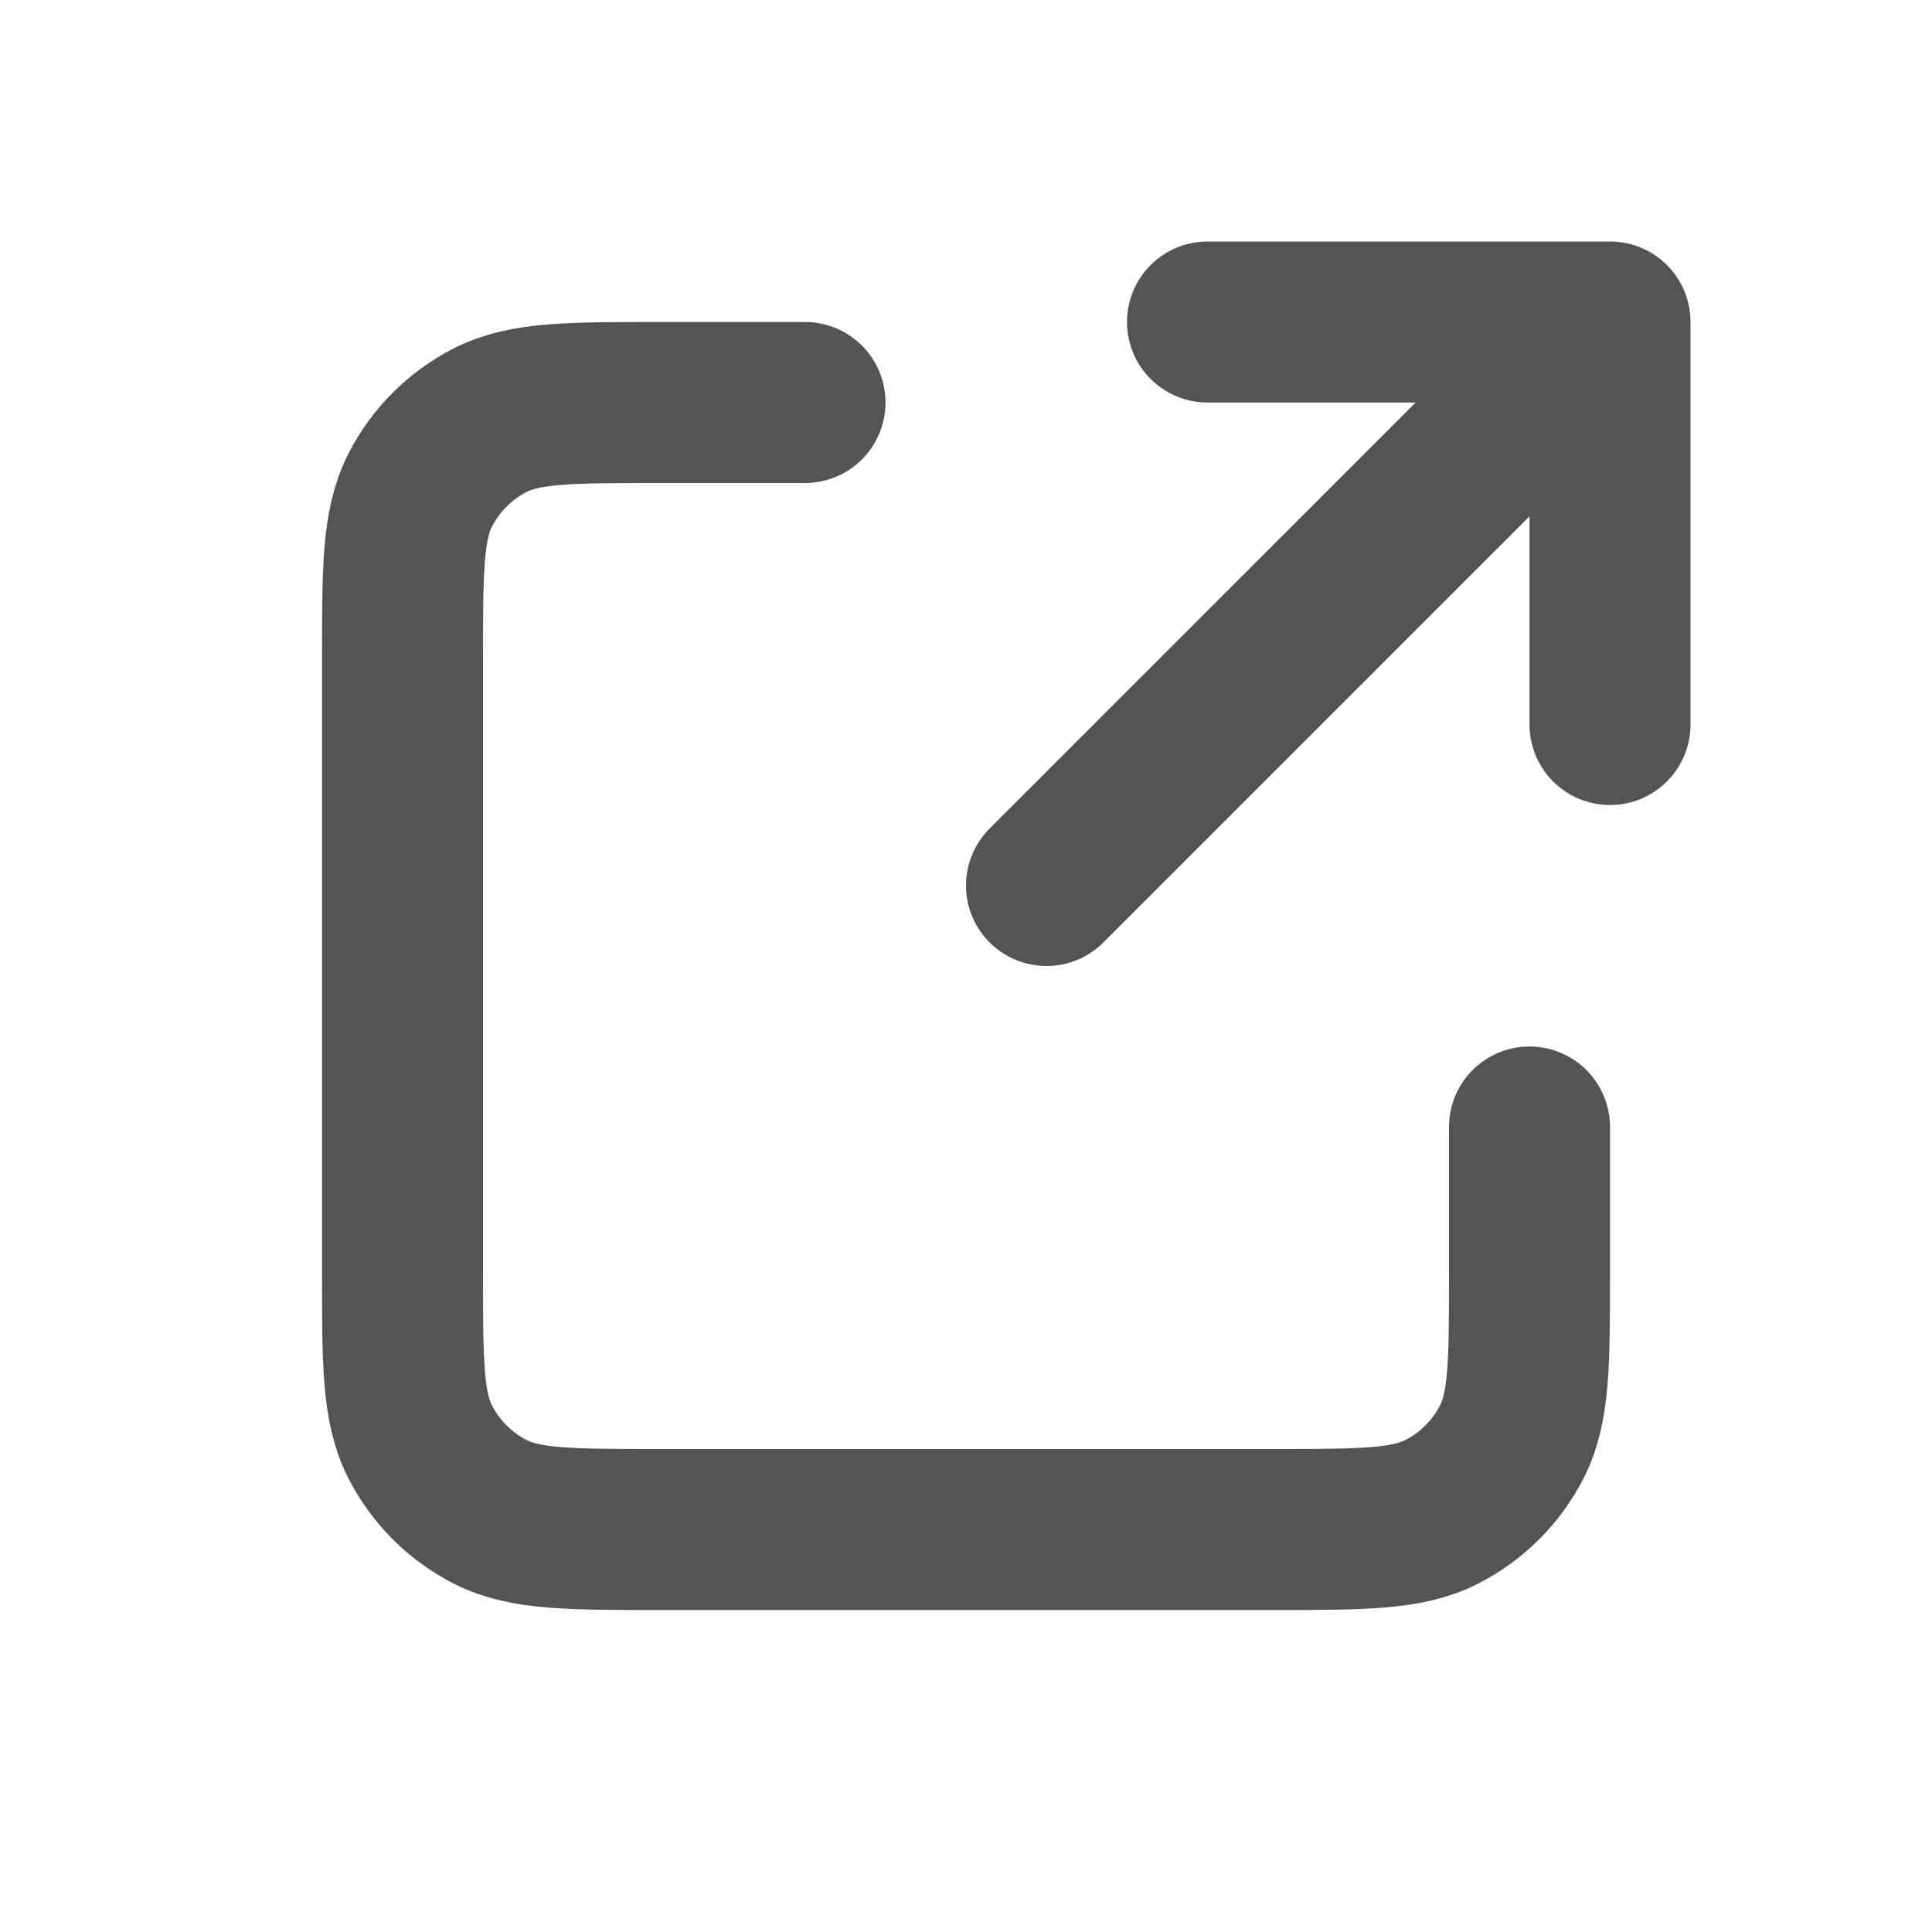
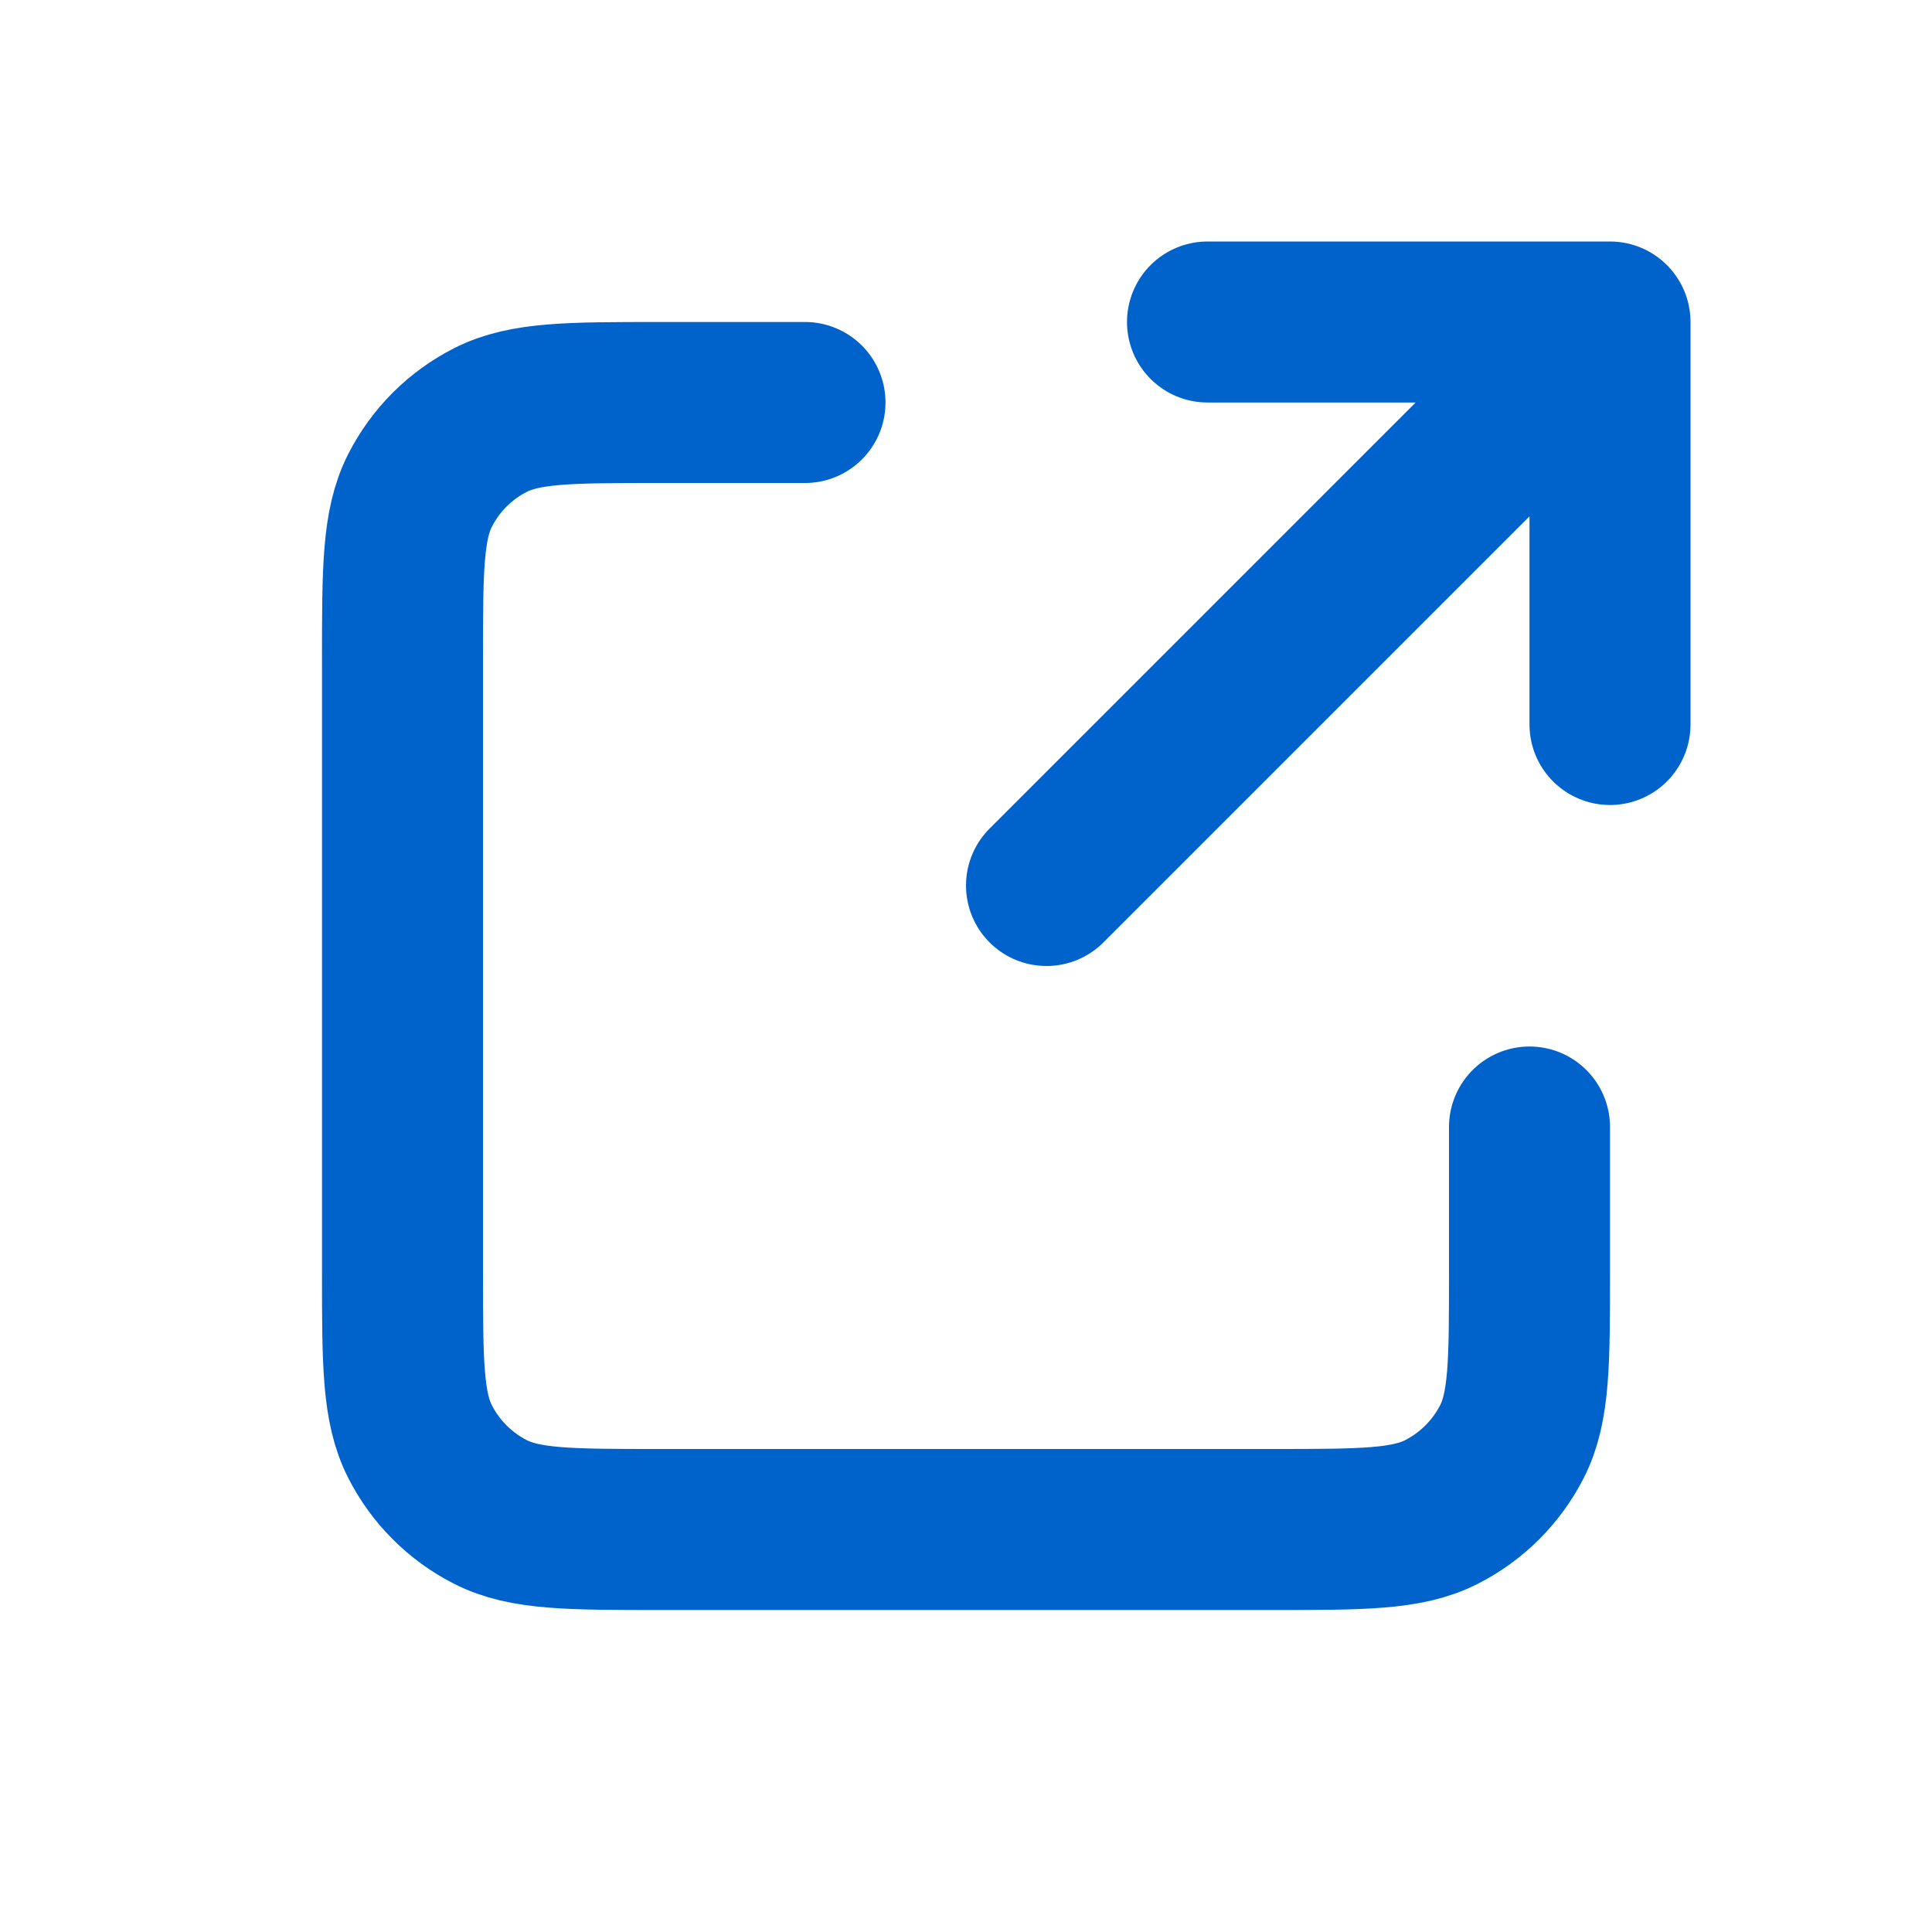
<svg xmlns="http://www.w3.org/2000/svg" viewBox="0 0 24 24" fill="none">
  <g id="Interface / External_Link">
-     <path id="Vector" d="M10 5H8.2C7.08 5 6.52 5 6.092 5.218C5.715 5.41 5.41 5.715 5.218 6.092C5 6.52 5 7.08 5 8.2V15.8C5 16.92 5 17.48 5.218 17.908C5.41 18.284 5.715 18.59 6.092 18.782C6.519 19 7.079 19 8.197 19H15.803C16.921 19 17.48 19 17.907 18.782C18.284 18.59 18.59 18.284 18.782 17.908C19 17.48 19 16.921 19 15.803V14M20 9V4M20 4H15M20 4L13 11" stroke="#545454" stroke-width="2" stroke-linecap="round" stroke-linejoin="round" />
+     <path id="Vector" d="M10 5H8.2C7.08 5 6.52 5 6.092 5.218C5.715 5.41 5.41 5.715 5.218 6.092C5 6.52 5 7.08 5 8.2V15.8C5 16.92 5 17.48 5.218 17.908C5.41 18.284 5.715 18.59 6.092 18.782C6.519 19 7.079 19 8.197 19H15.803C16.921 19 17.48 19 17.907 18.782C18.284 18.59 18.59 18.284 18.782 17.908C19 17.48 19 16.921 19 15.803V14M20 9V4M20 4H15M20 4L13 11" stroke="#0063cc" stroke-width="2" stroke-linecap="round" stroke-linejoin="round" />
  </g>
</svg>
